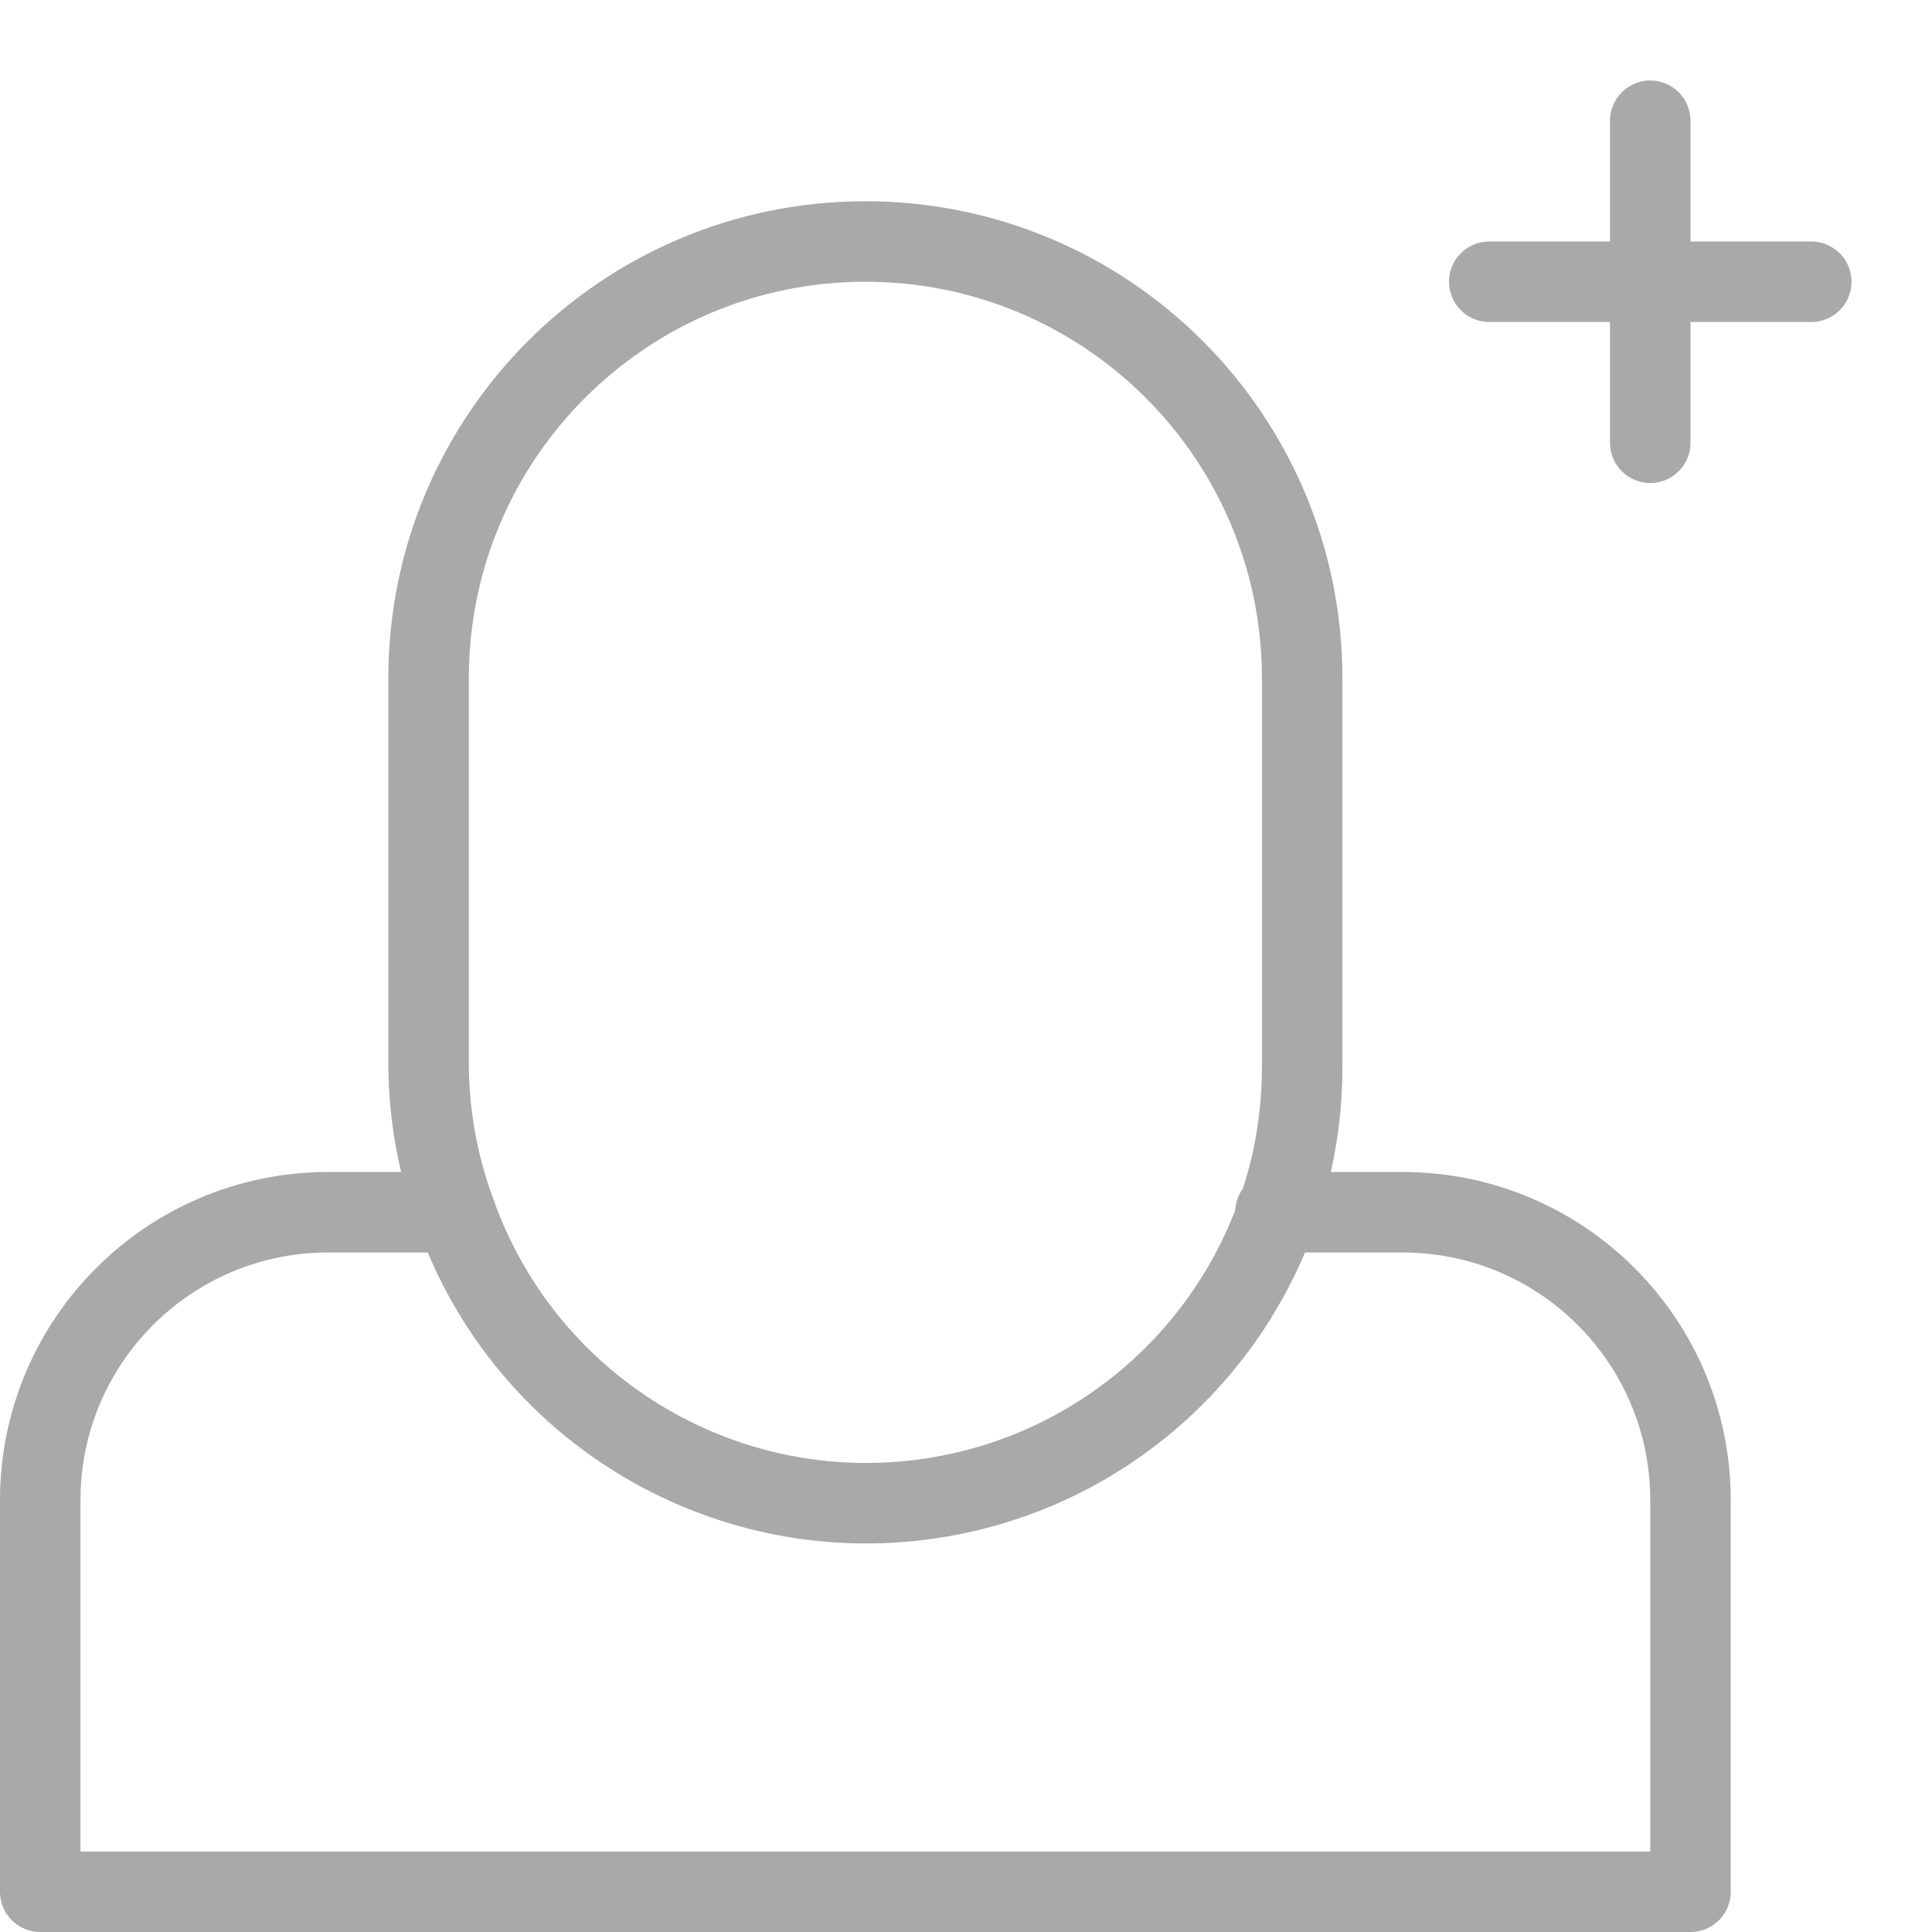
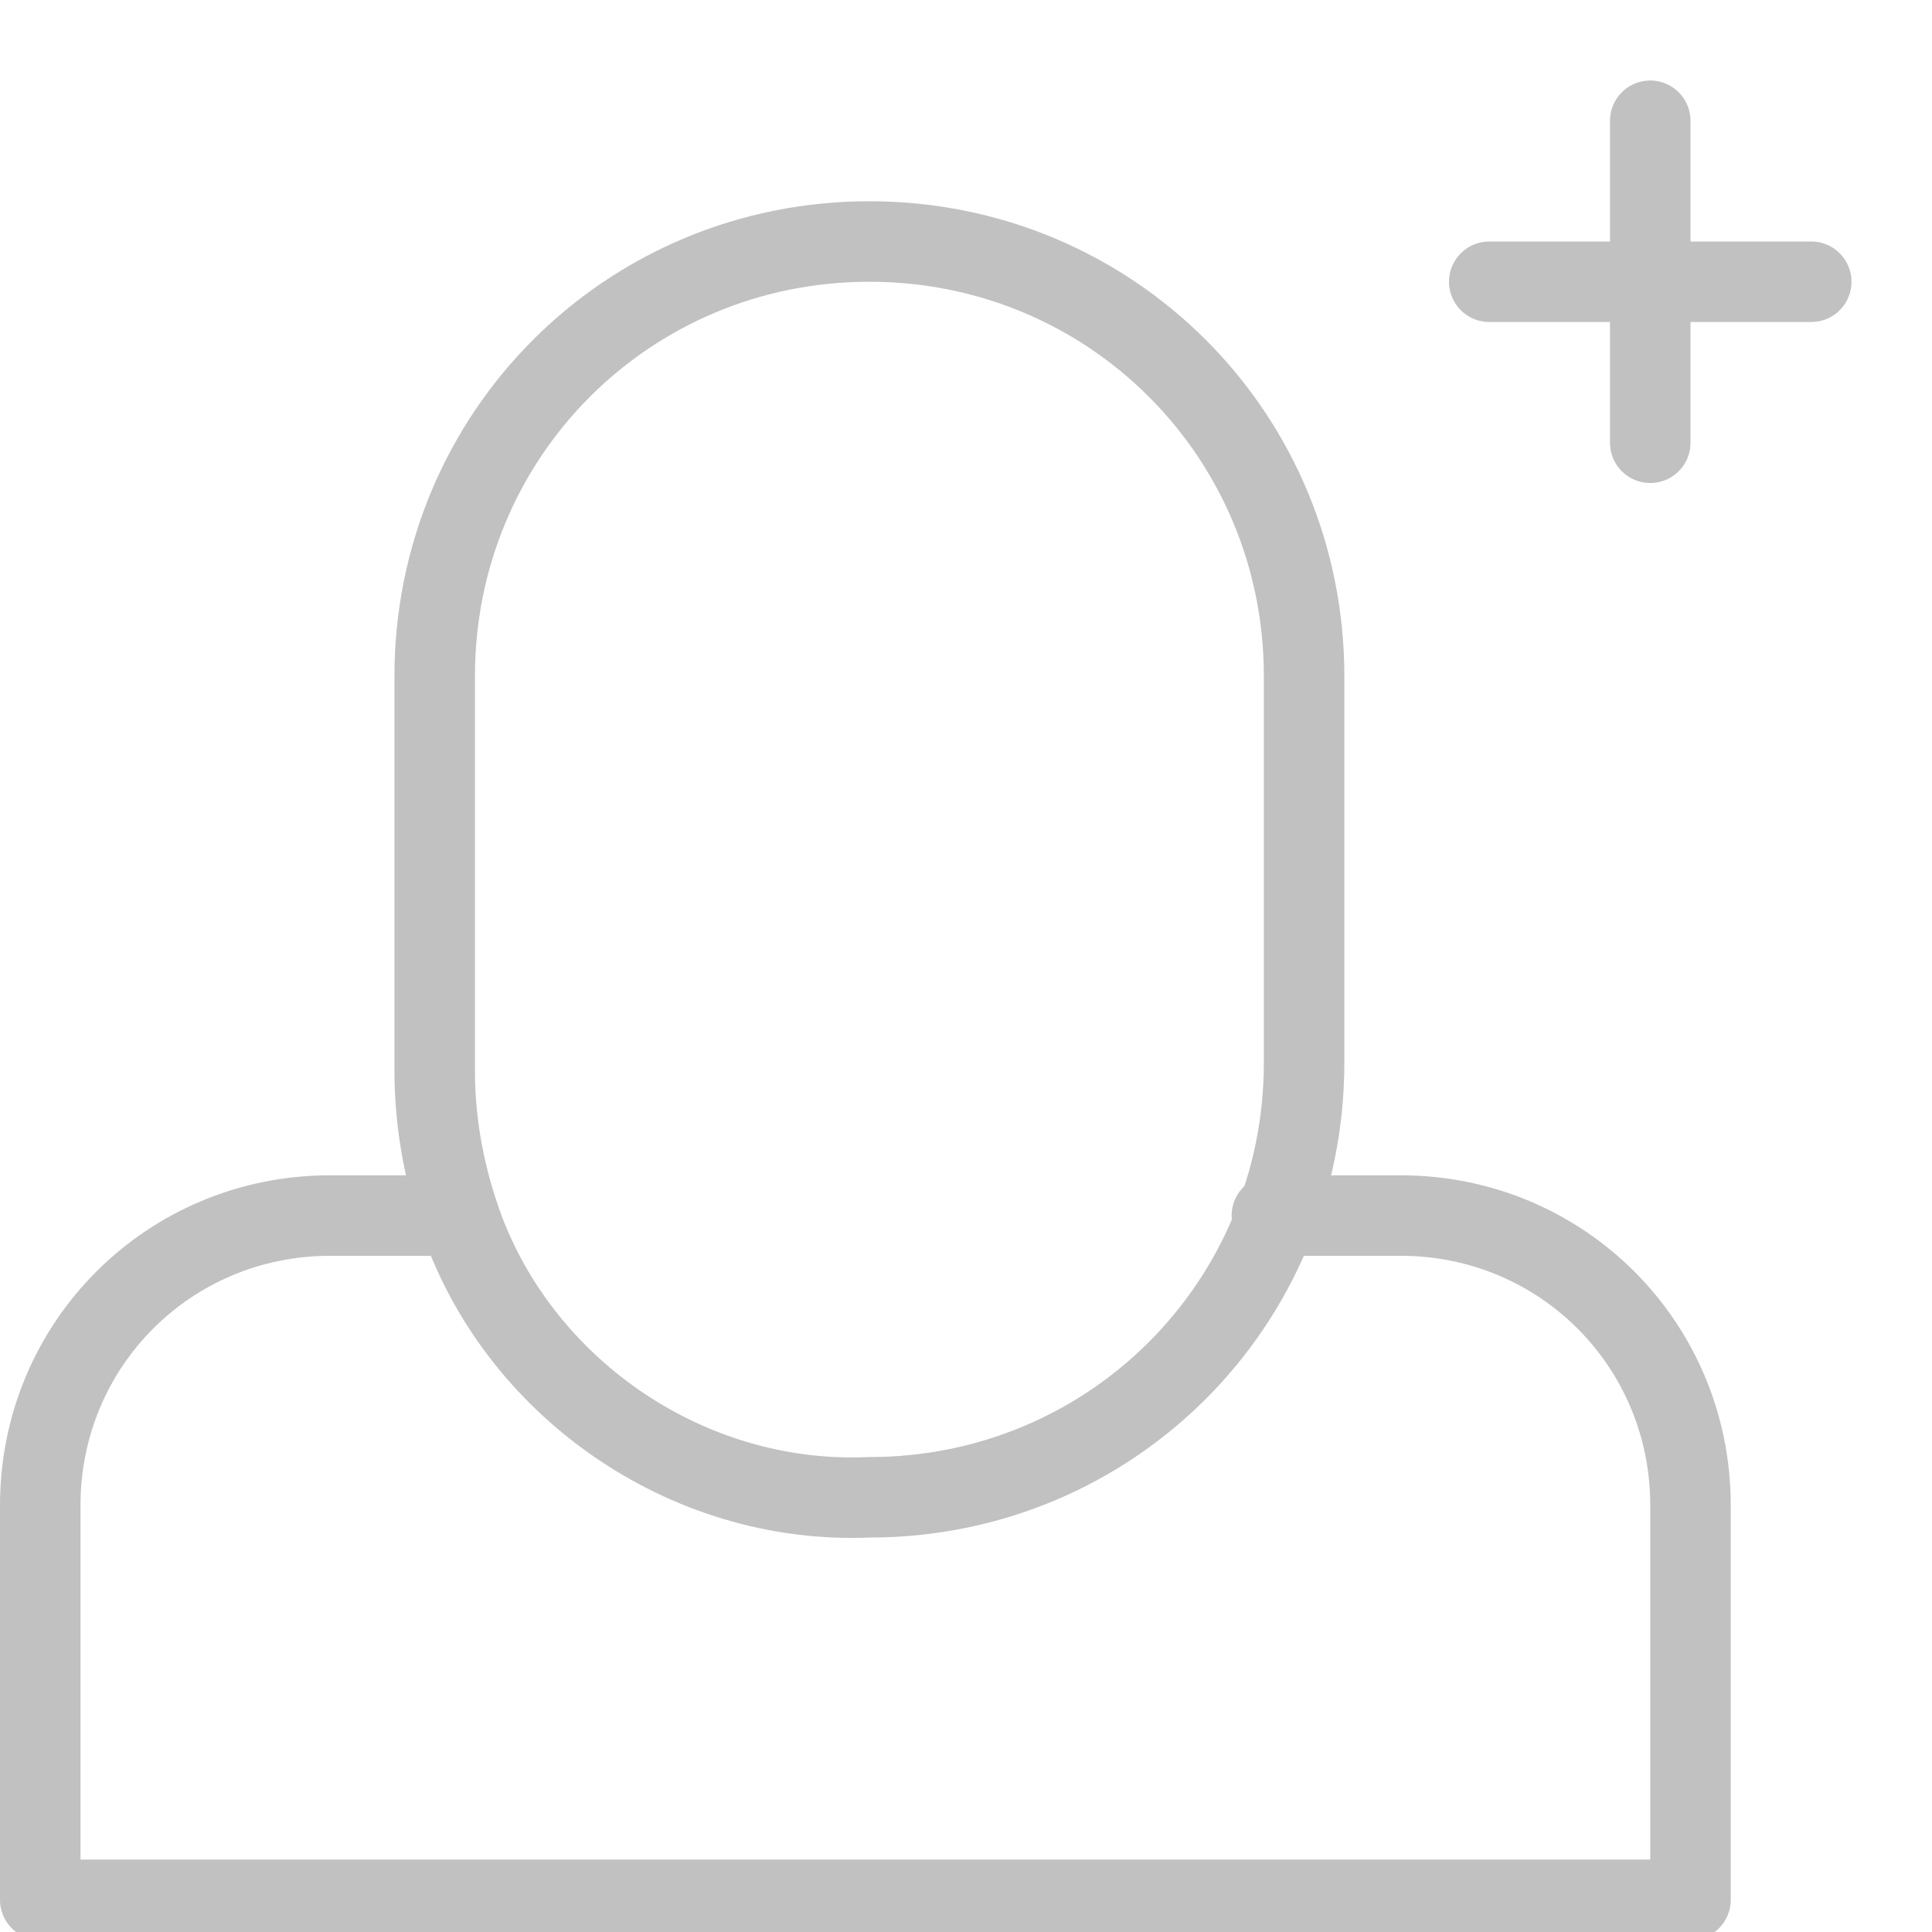
- <svg xmlns="http://www.w3.org/2000/svg" viewBox="0 0 24 24">
-   <defs>
-     <style>.a{fill:none;stroke:#a9a9a9;stroke-linecap:round;stroke-linejoin:round}</style>
-   </defs>
-   <path class="a" d="M5.656 15.059h-1.58A3.576 3.576 0 0 0 .5 18.635V23.5H21v-4.865a3.576 3.576 0 0 0-3.576-3.576h-1.58" />
-   <path class="a" d="M5.656 15.059a5.376 5.376 0 0 1-.332-1.809V8.426a5.426 5.426 0 1 1 10.852 0v4.824a5.414 5.414 0 0 1-10.52 1.809zM22.5 3.5h-4m2-2v4" />
+ <svg xmlns="http://www.w3.org/2000/svg" version="1.1" id="Layer_1" x="0px" y="0px" viewBox="0 0 24 24" style="enable-background:new 0 0 24 24;" xml:space="preserve">
+   <style type="text/css">
+ 	.st0{fill:none;stroke:#C1C1C1;stroke-linecap:round;stroke-linejoin:round;}
+ </style>
+   <path class="st0" d="M5.7,15.1H4.1c-2,0-3.6,1.6-3.6,3.6l0,0v4.9H21v-4.9c0-2-1.6-3.6-3.6-3.6l0,0h-1.6" />
+   <path class="st0" d="M5.7,15.1c-0.2-0.6-0.3-1.2-0.3-1.8V8.4c0-3,2.4-5.4,5.4-5.4s5.4,2.4,5.4,5.4v4.8c0,3-2.4,5.4-5.4,5.4  C8.5,18.7,6.4,17.2,5.7,15.1z M22.5,3.5h-4 M20.5,1.5v4" />
</svg>
